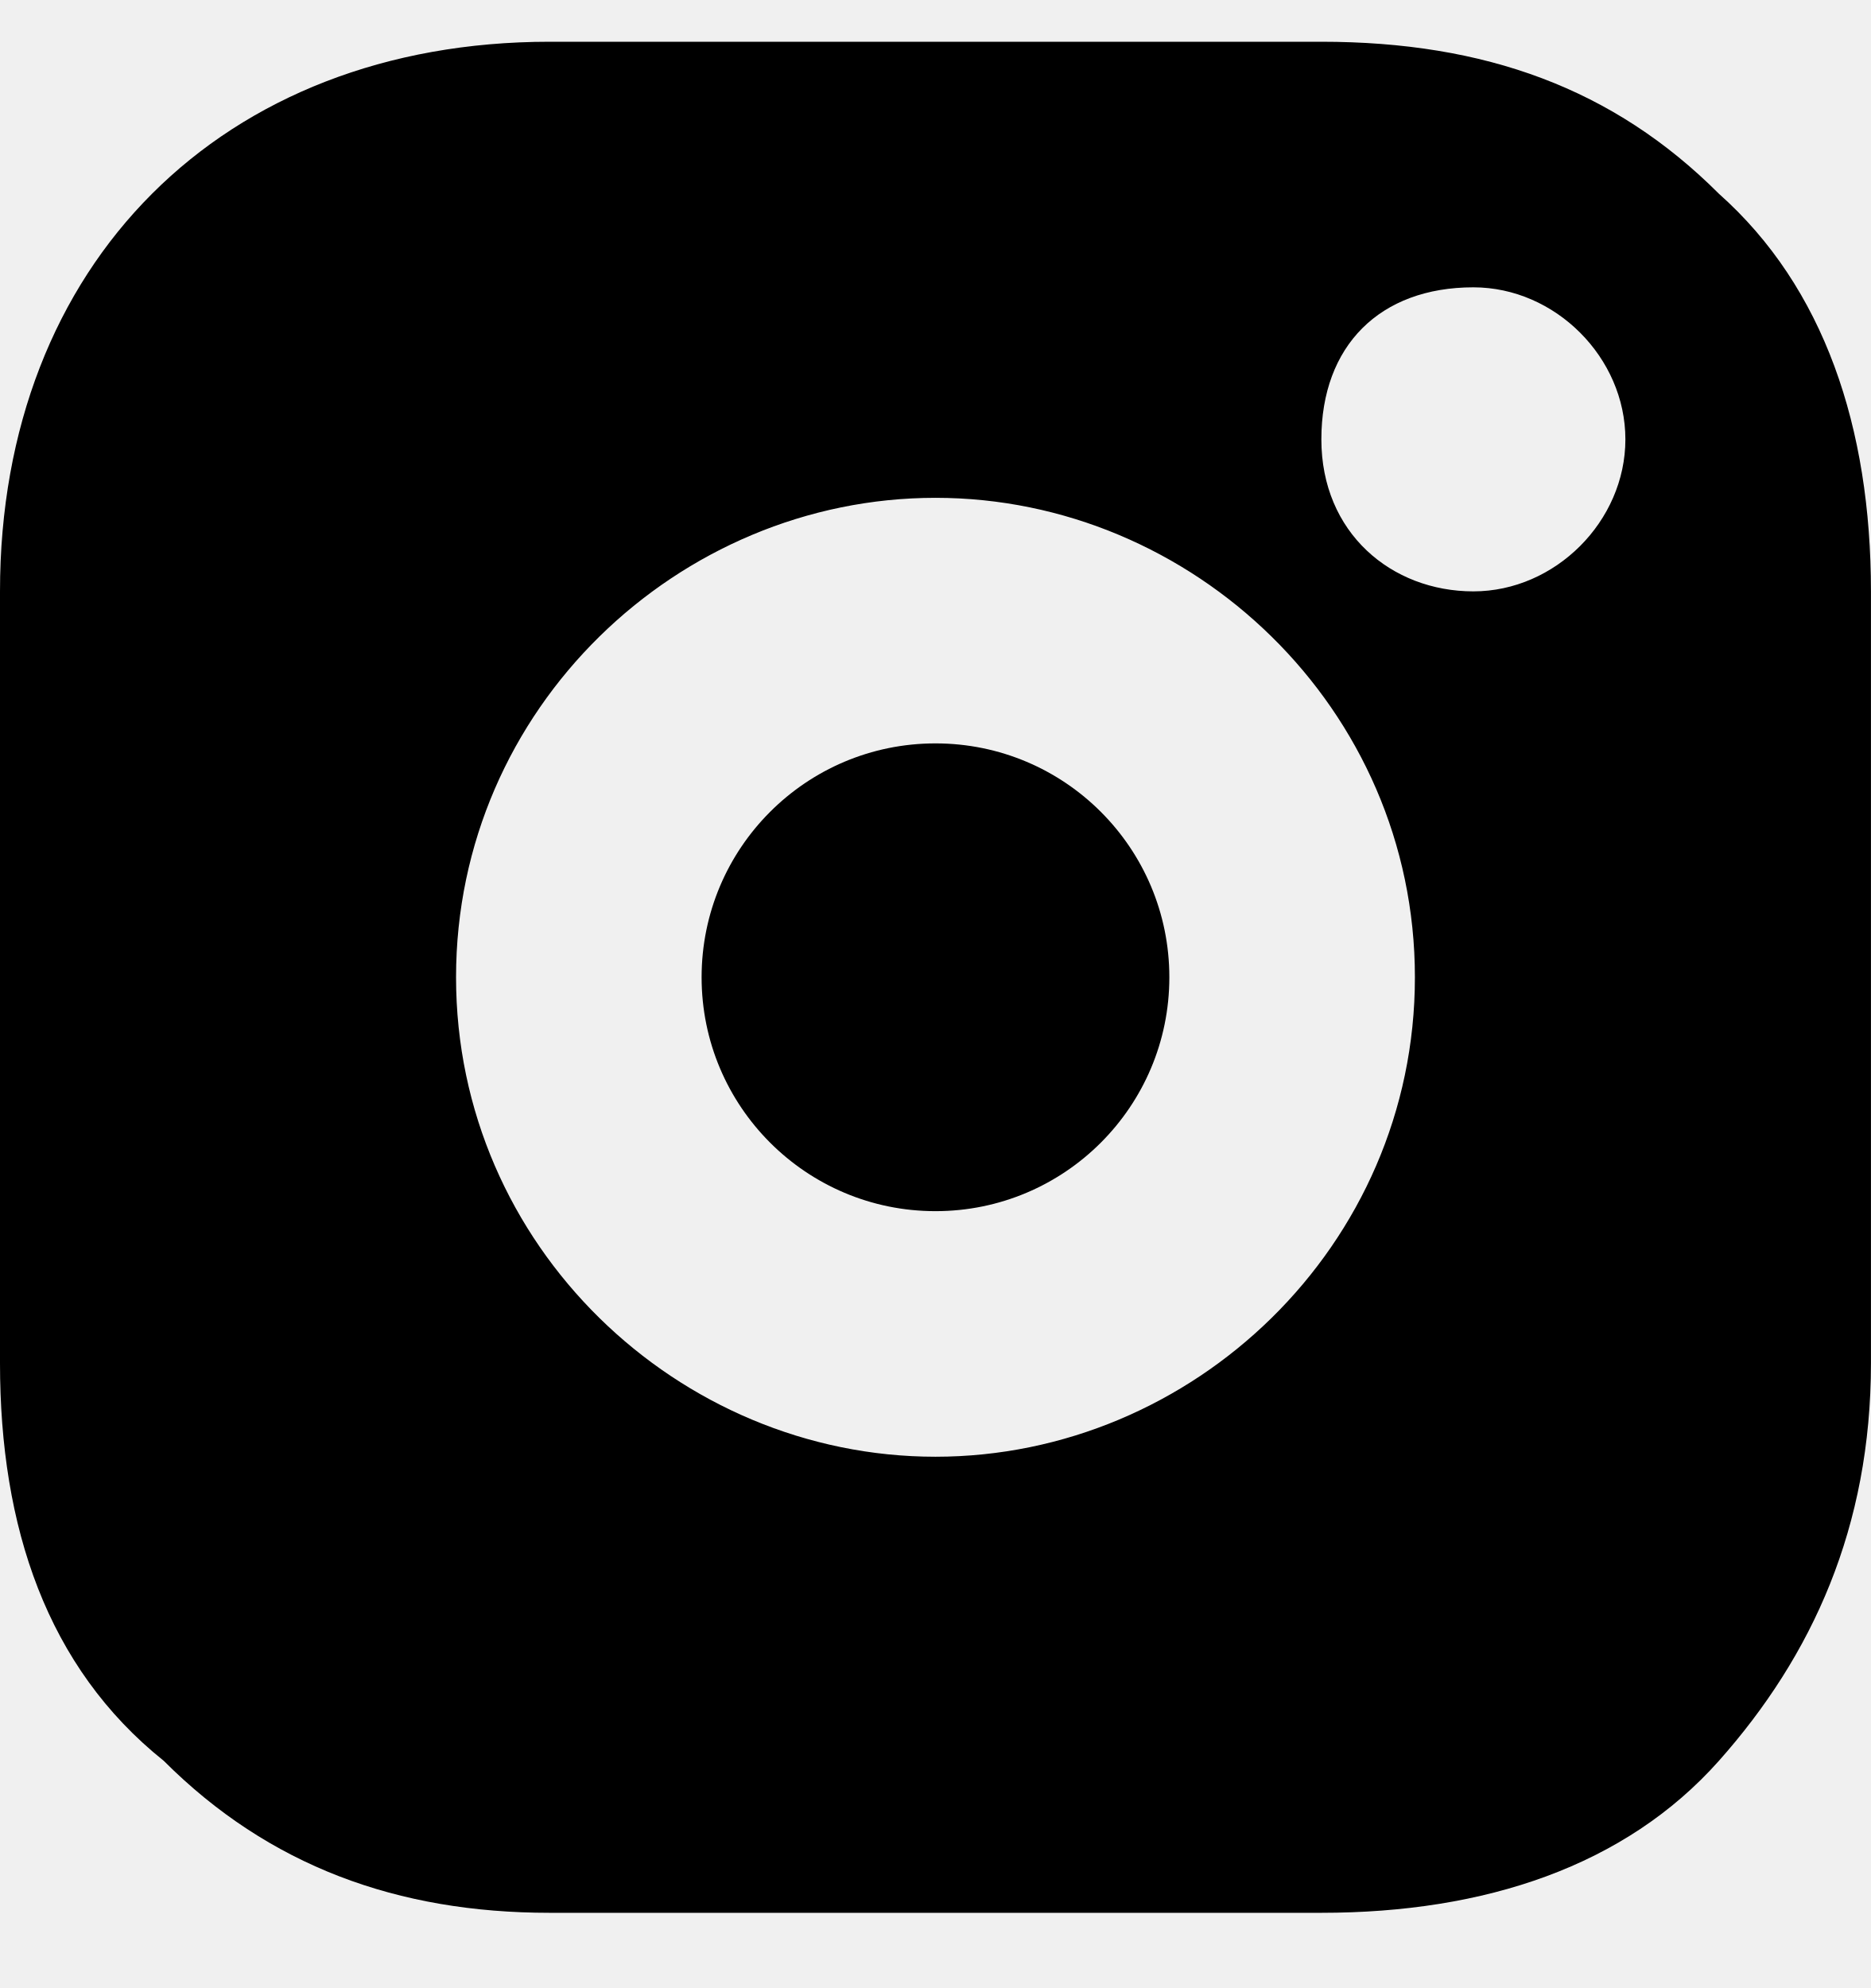
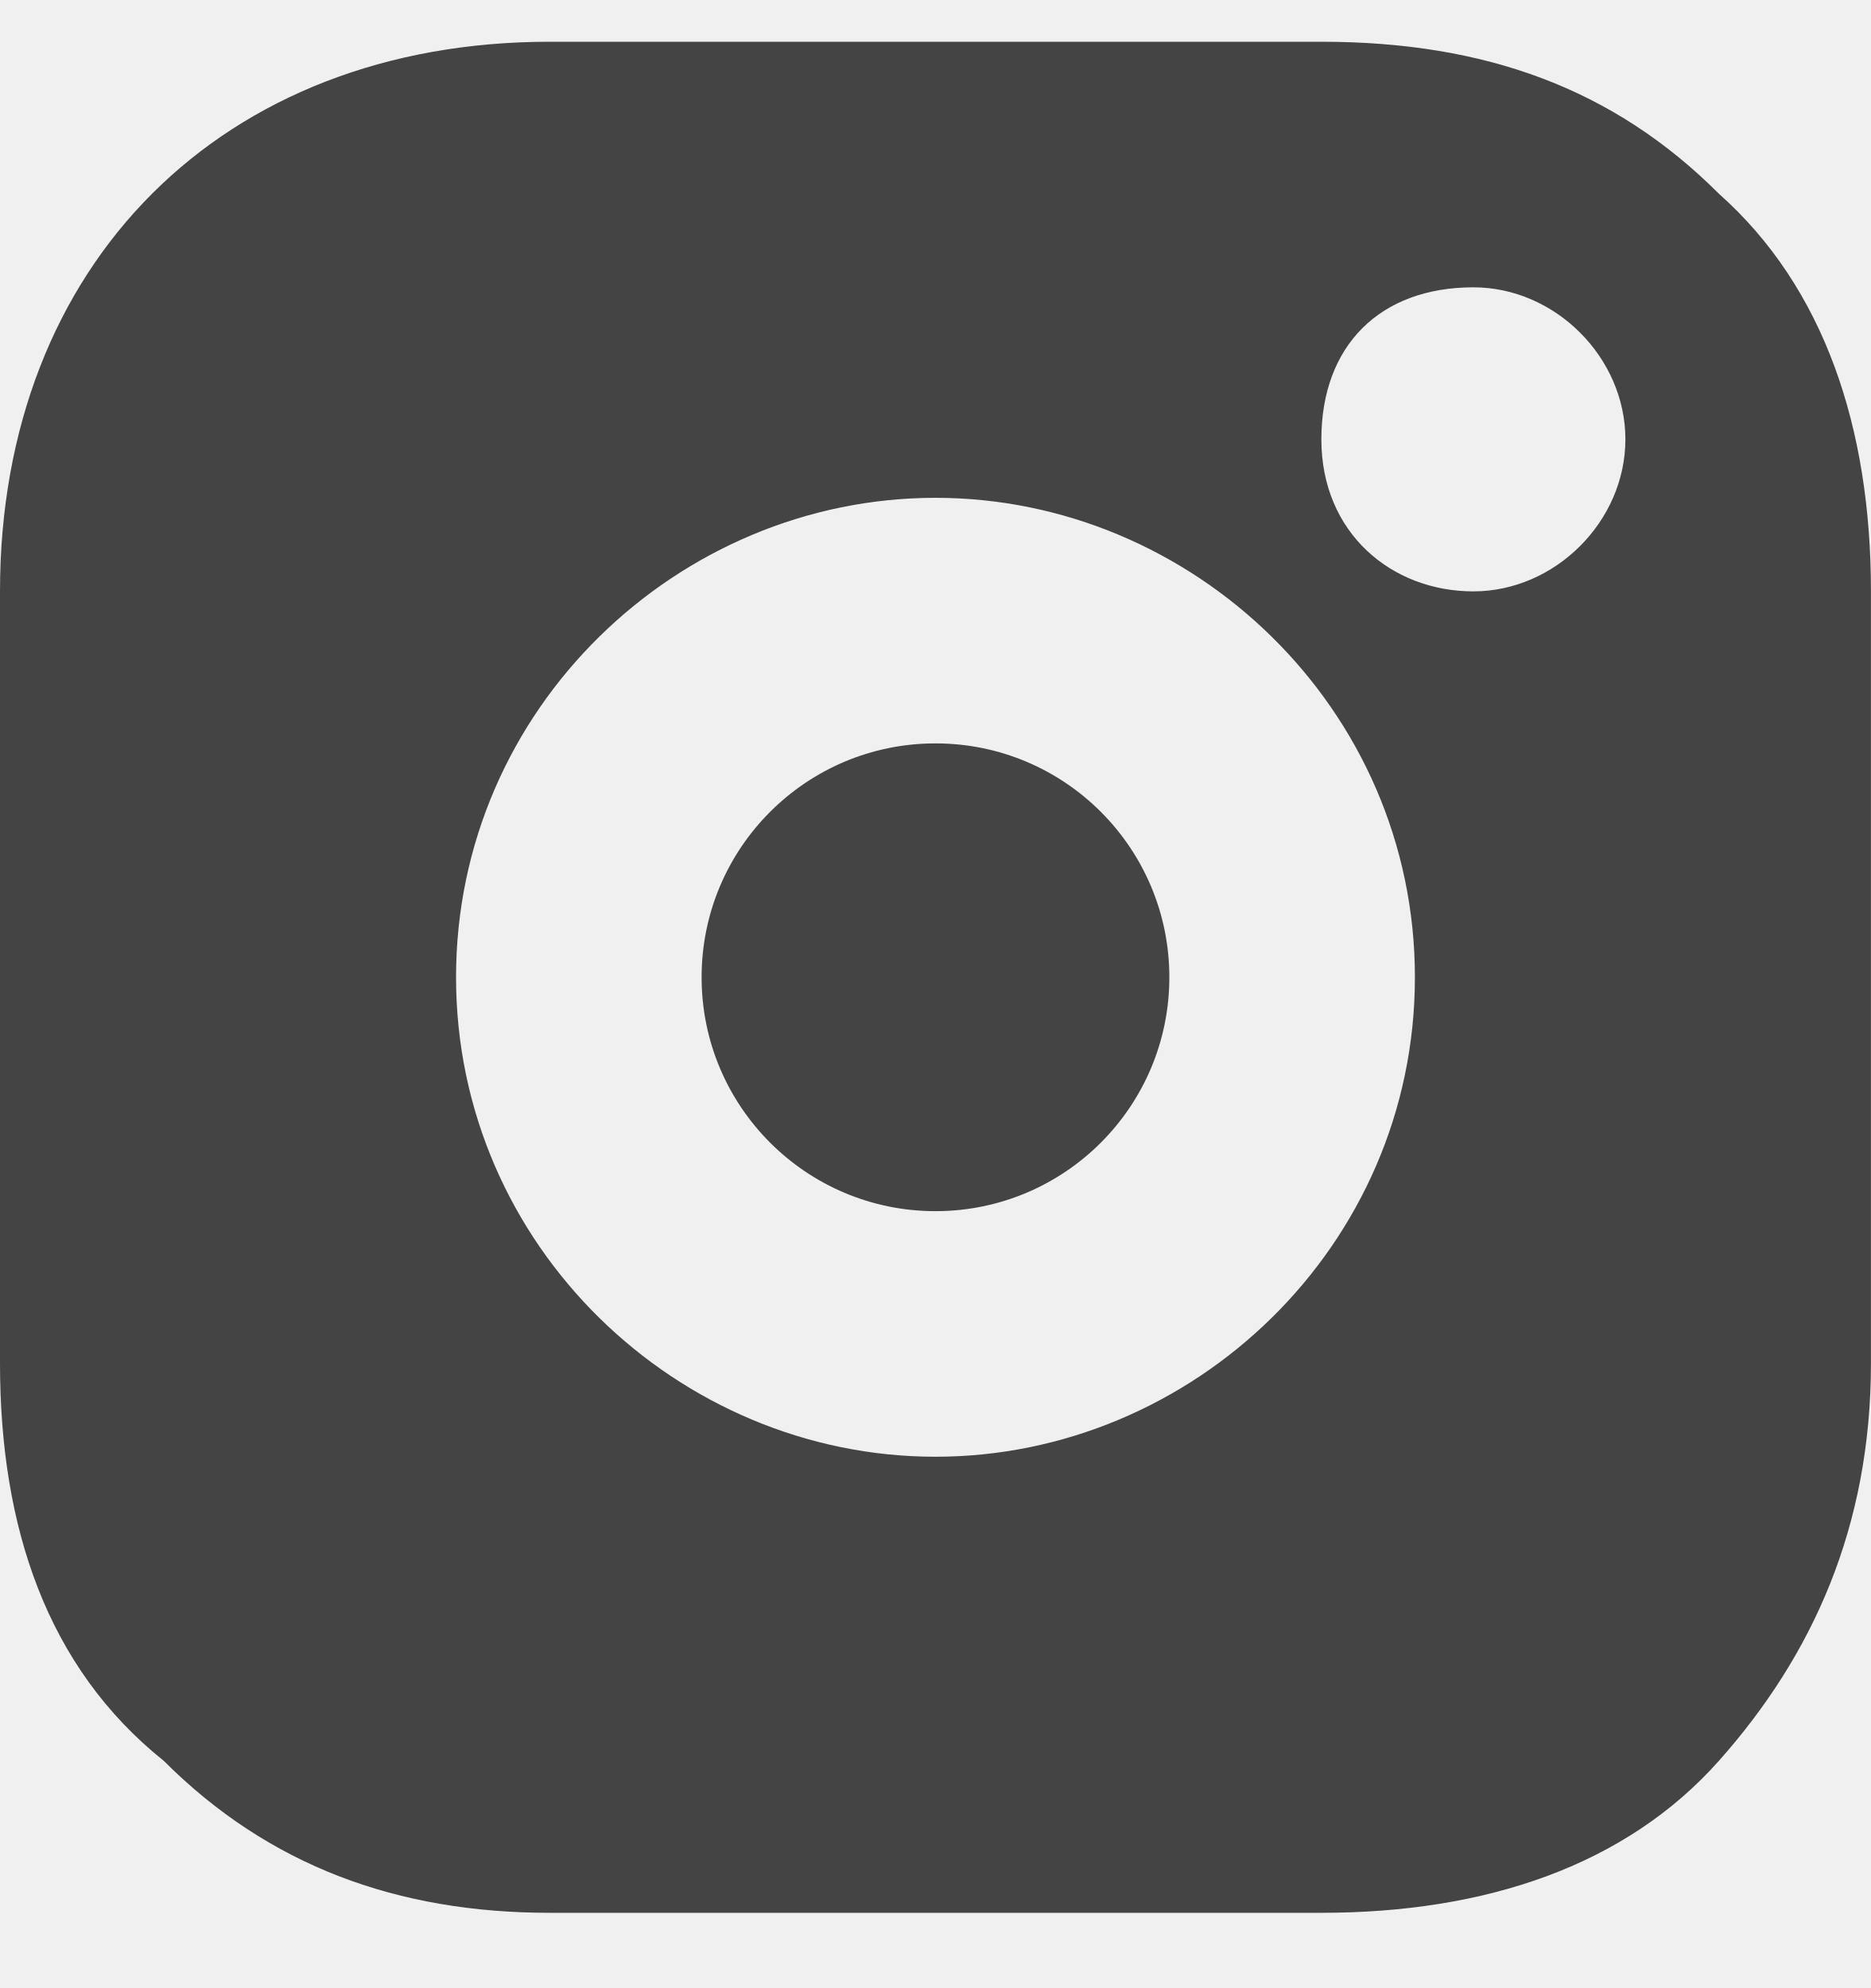
<svg xmlns="http://www.w3.org/2000/svg" width="16" height="17" viewBox="0 0 16 17" fill="none">
  <g clip-path="url(#clip0_11534_7004)">
    <g clip-path="url(#clip1_11534_7004)">
-       <path d="M8 10.357C9.105 10.357 10 9.461 10 8.357C10 7.252 9.105 6.357 8 6.357C6.895 6.357 6 7.252 6 8.357C6 9.461 6.895 10.357 8 10.357Z" fill="black" />
-       <path d="M14.7 1.657C13.8 0.757 12.7 0.357 11.3 0.357H4.7C1.9 0.357 0 2.257 0 5.057V11.657C0 13.057 0.4 14.257 1.4 15.057C2.3 15.957 3.4 16.357 4.7 16.357H11.3C12.7 16.357 13.9 15.957 14.7 15.057C15.5 14.157 16 13.057 16 11.657V5.057C16 3.657 15.6 2.457 14.7 1.657ZM8 12.457C5.8 12.457 3.9 10.657 3.9 8.357C3.9 6.057 5.8 4.257 8 4.257C10.2 4.257 12.1 6.057 12.1 8.357C12.1 10.657 10.2 12.457 8 12.457ZM12.6 5.057C11.9 5.057 11.3 4.557 11.3 3.757C11.3 2.957 11.8 2.457 12.6 2.457C13.3 2.457 13.9 3.057 13.9 3.757C13.9 4.457 13.3 5.057 12.6 5.057Z" fill="black" />
+       <path d="M8 10.357C9.105 10.357 10 9.461 10 8.357C10 7.252 9.105 6.357 8 6.357C6.895 6.357 6 7.252 6 8.357C6 9.461 6.895 10.357 8 10.357Z" fill="#444444" />
+       <path d="M14.7 1.657C13.8 0.757 12.7 0.357 11.3 0.357H4.7C1.9 0.357 0 2.257 0 5.057V11.657C0 13.057 0.4 14.257 1.4 15.057C2.3 15.957 3.4 16.357 4.7 16.357H11.3C12.7 16.357 13.9 15.957 14.7 15.057C15.5 14.157 16 13.057 16 11.657V5.057C16 3.657 15.6 2.457 14.7 1.657ZM8 12.457C5.8 12.457 3.9 10.657 3.9 8.357C3.9 6.057 5.8 4.257 8 4.257C10.2 4.257 12.1 6.057 12.1 8.357C12.1 10.657 10.2 12.457 8 12.457ZM12.6 5.057C11.9 5.057 11.3 4.557 11.3 3.757C11.3 2.957 11.8 2.457 12.6 2.457C13.3 2.457 13.9 3.057 13.9 3.757C13.9 4.457 13.3 5.057 12.6 5.057Z" fill="#444444" />
    </g>
  </g>
  <defs>
    <clipPath id="clip0_11534_7004">
      <rect width="16" height="16" fill="white" transform="translate(16 16.3569) rotate(-180)" />
    </clipPath>
    <clipPath id="clip1_11534_7004">
      <rect width="16" height="16" fill="white" transform="translate(0 0.356934)" />
    </clipPath>
  </defs>
</svg>
